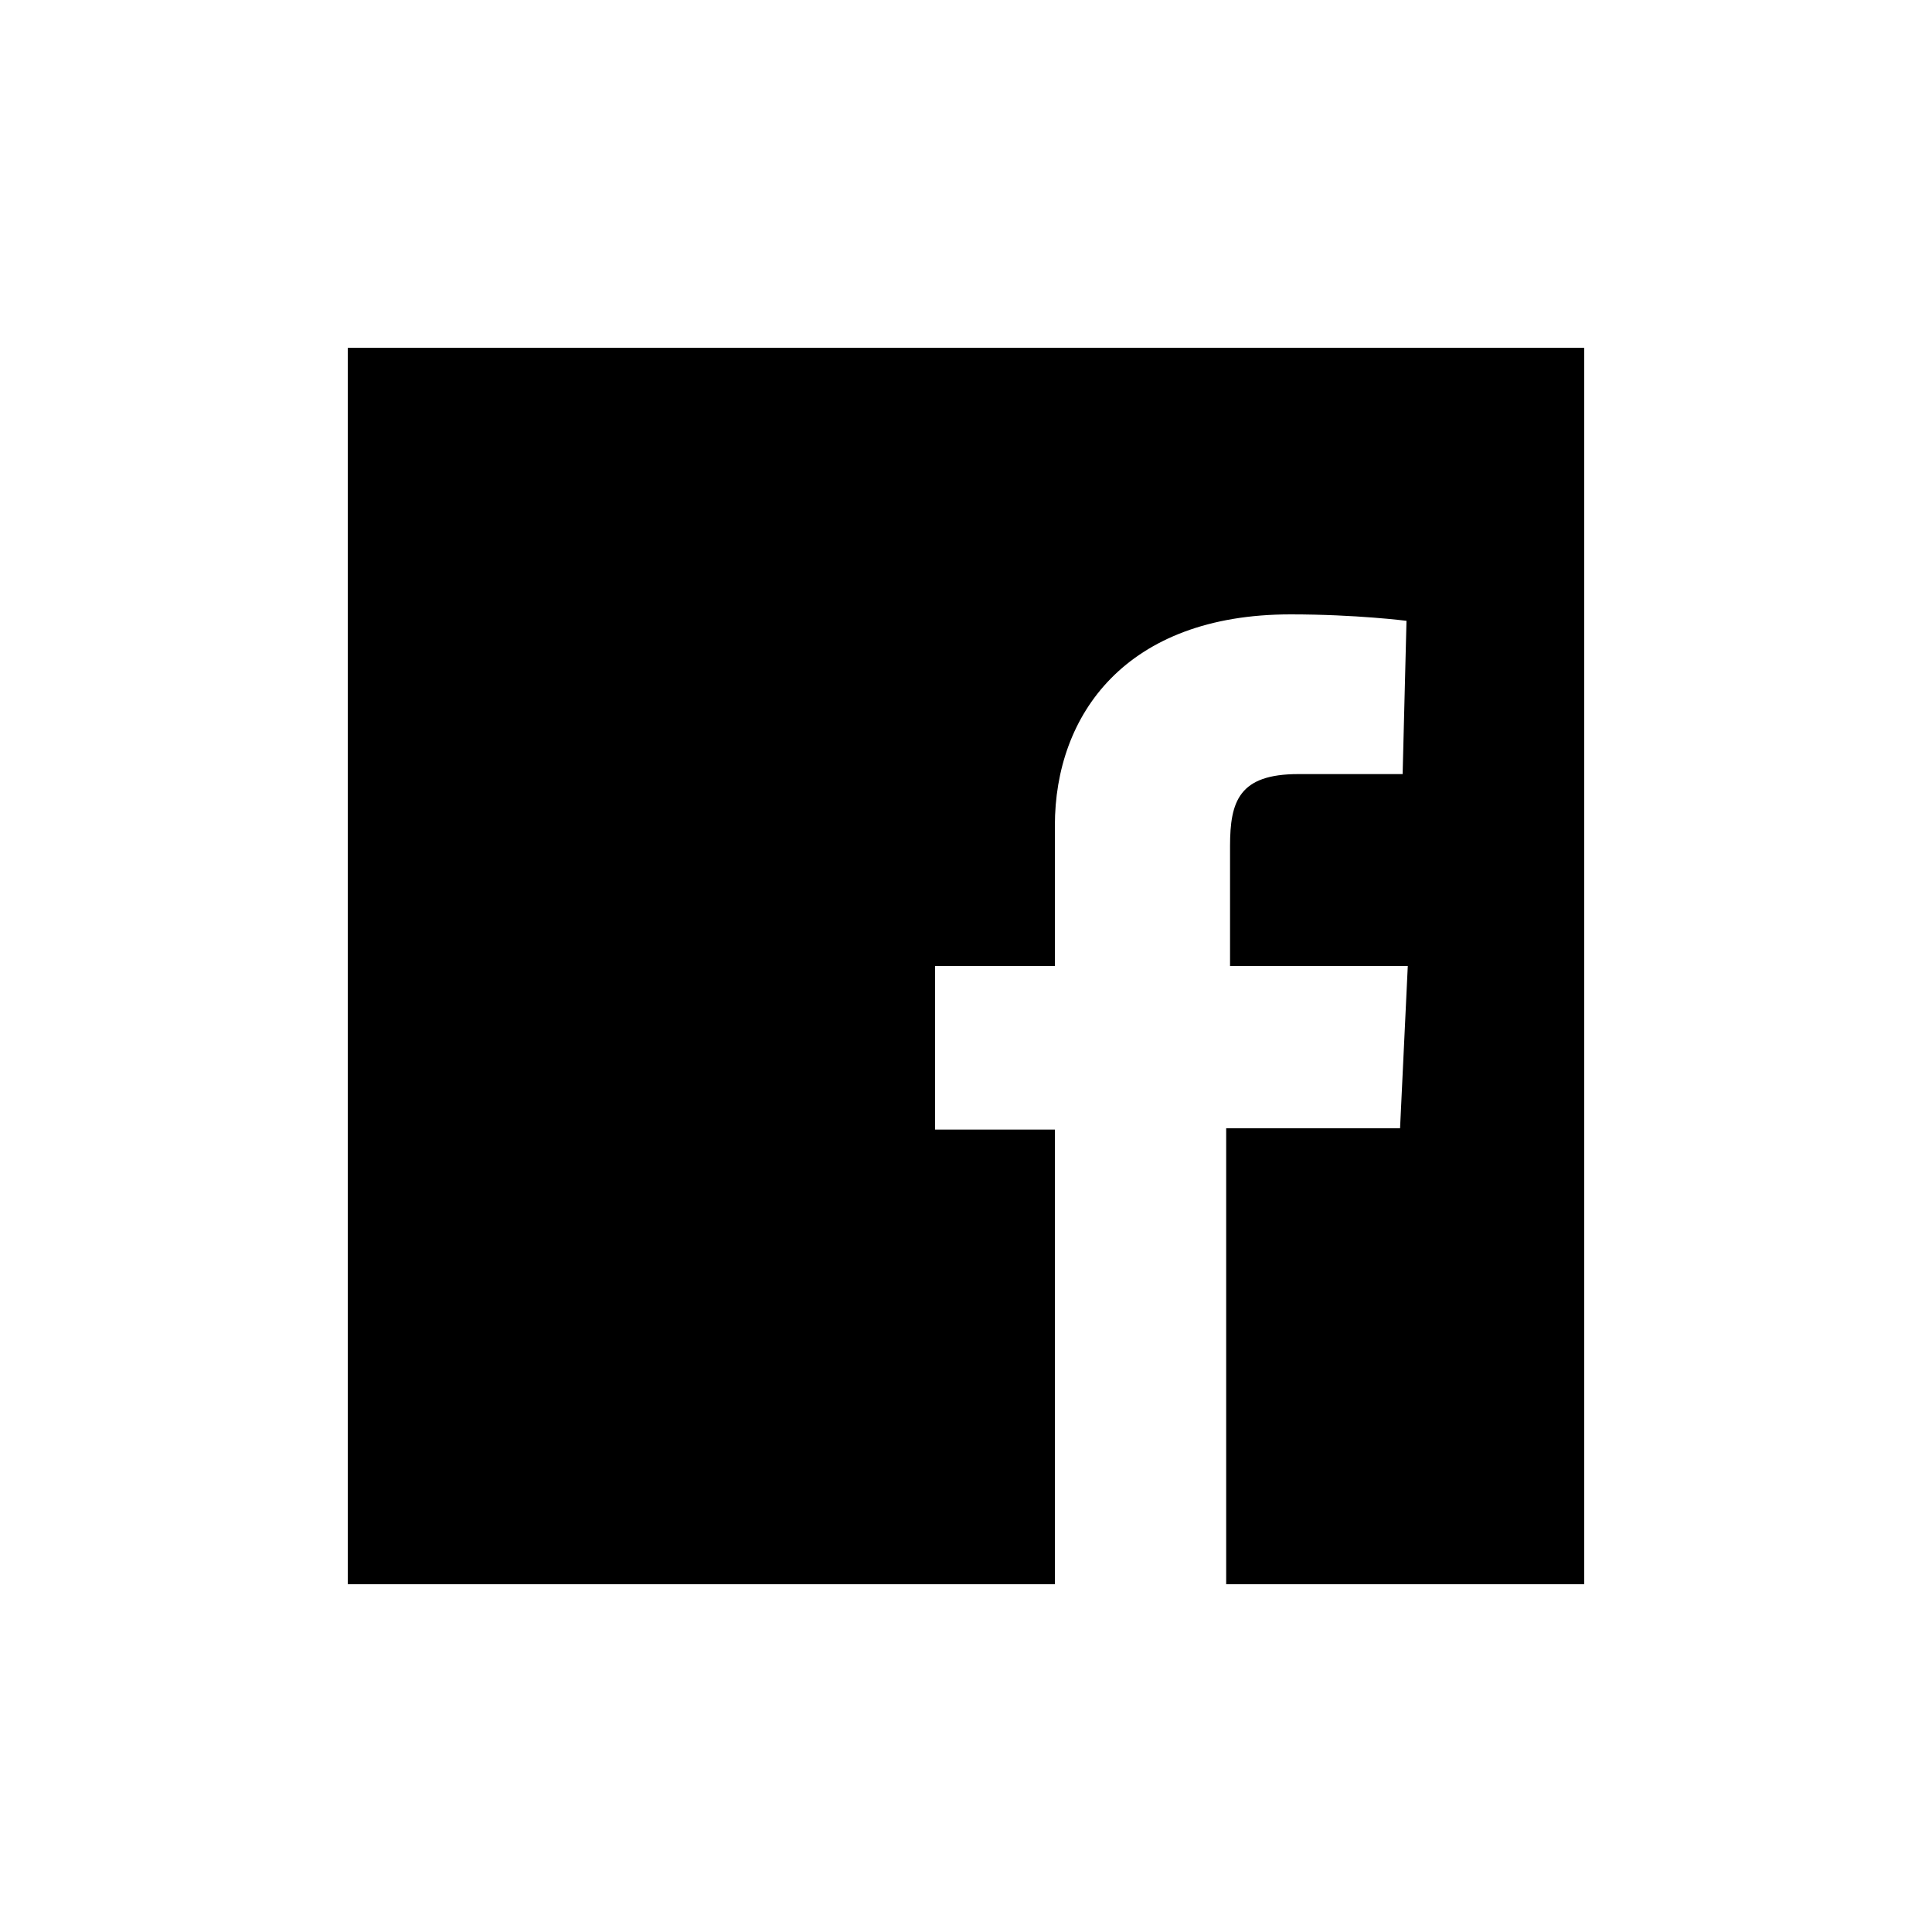
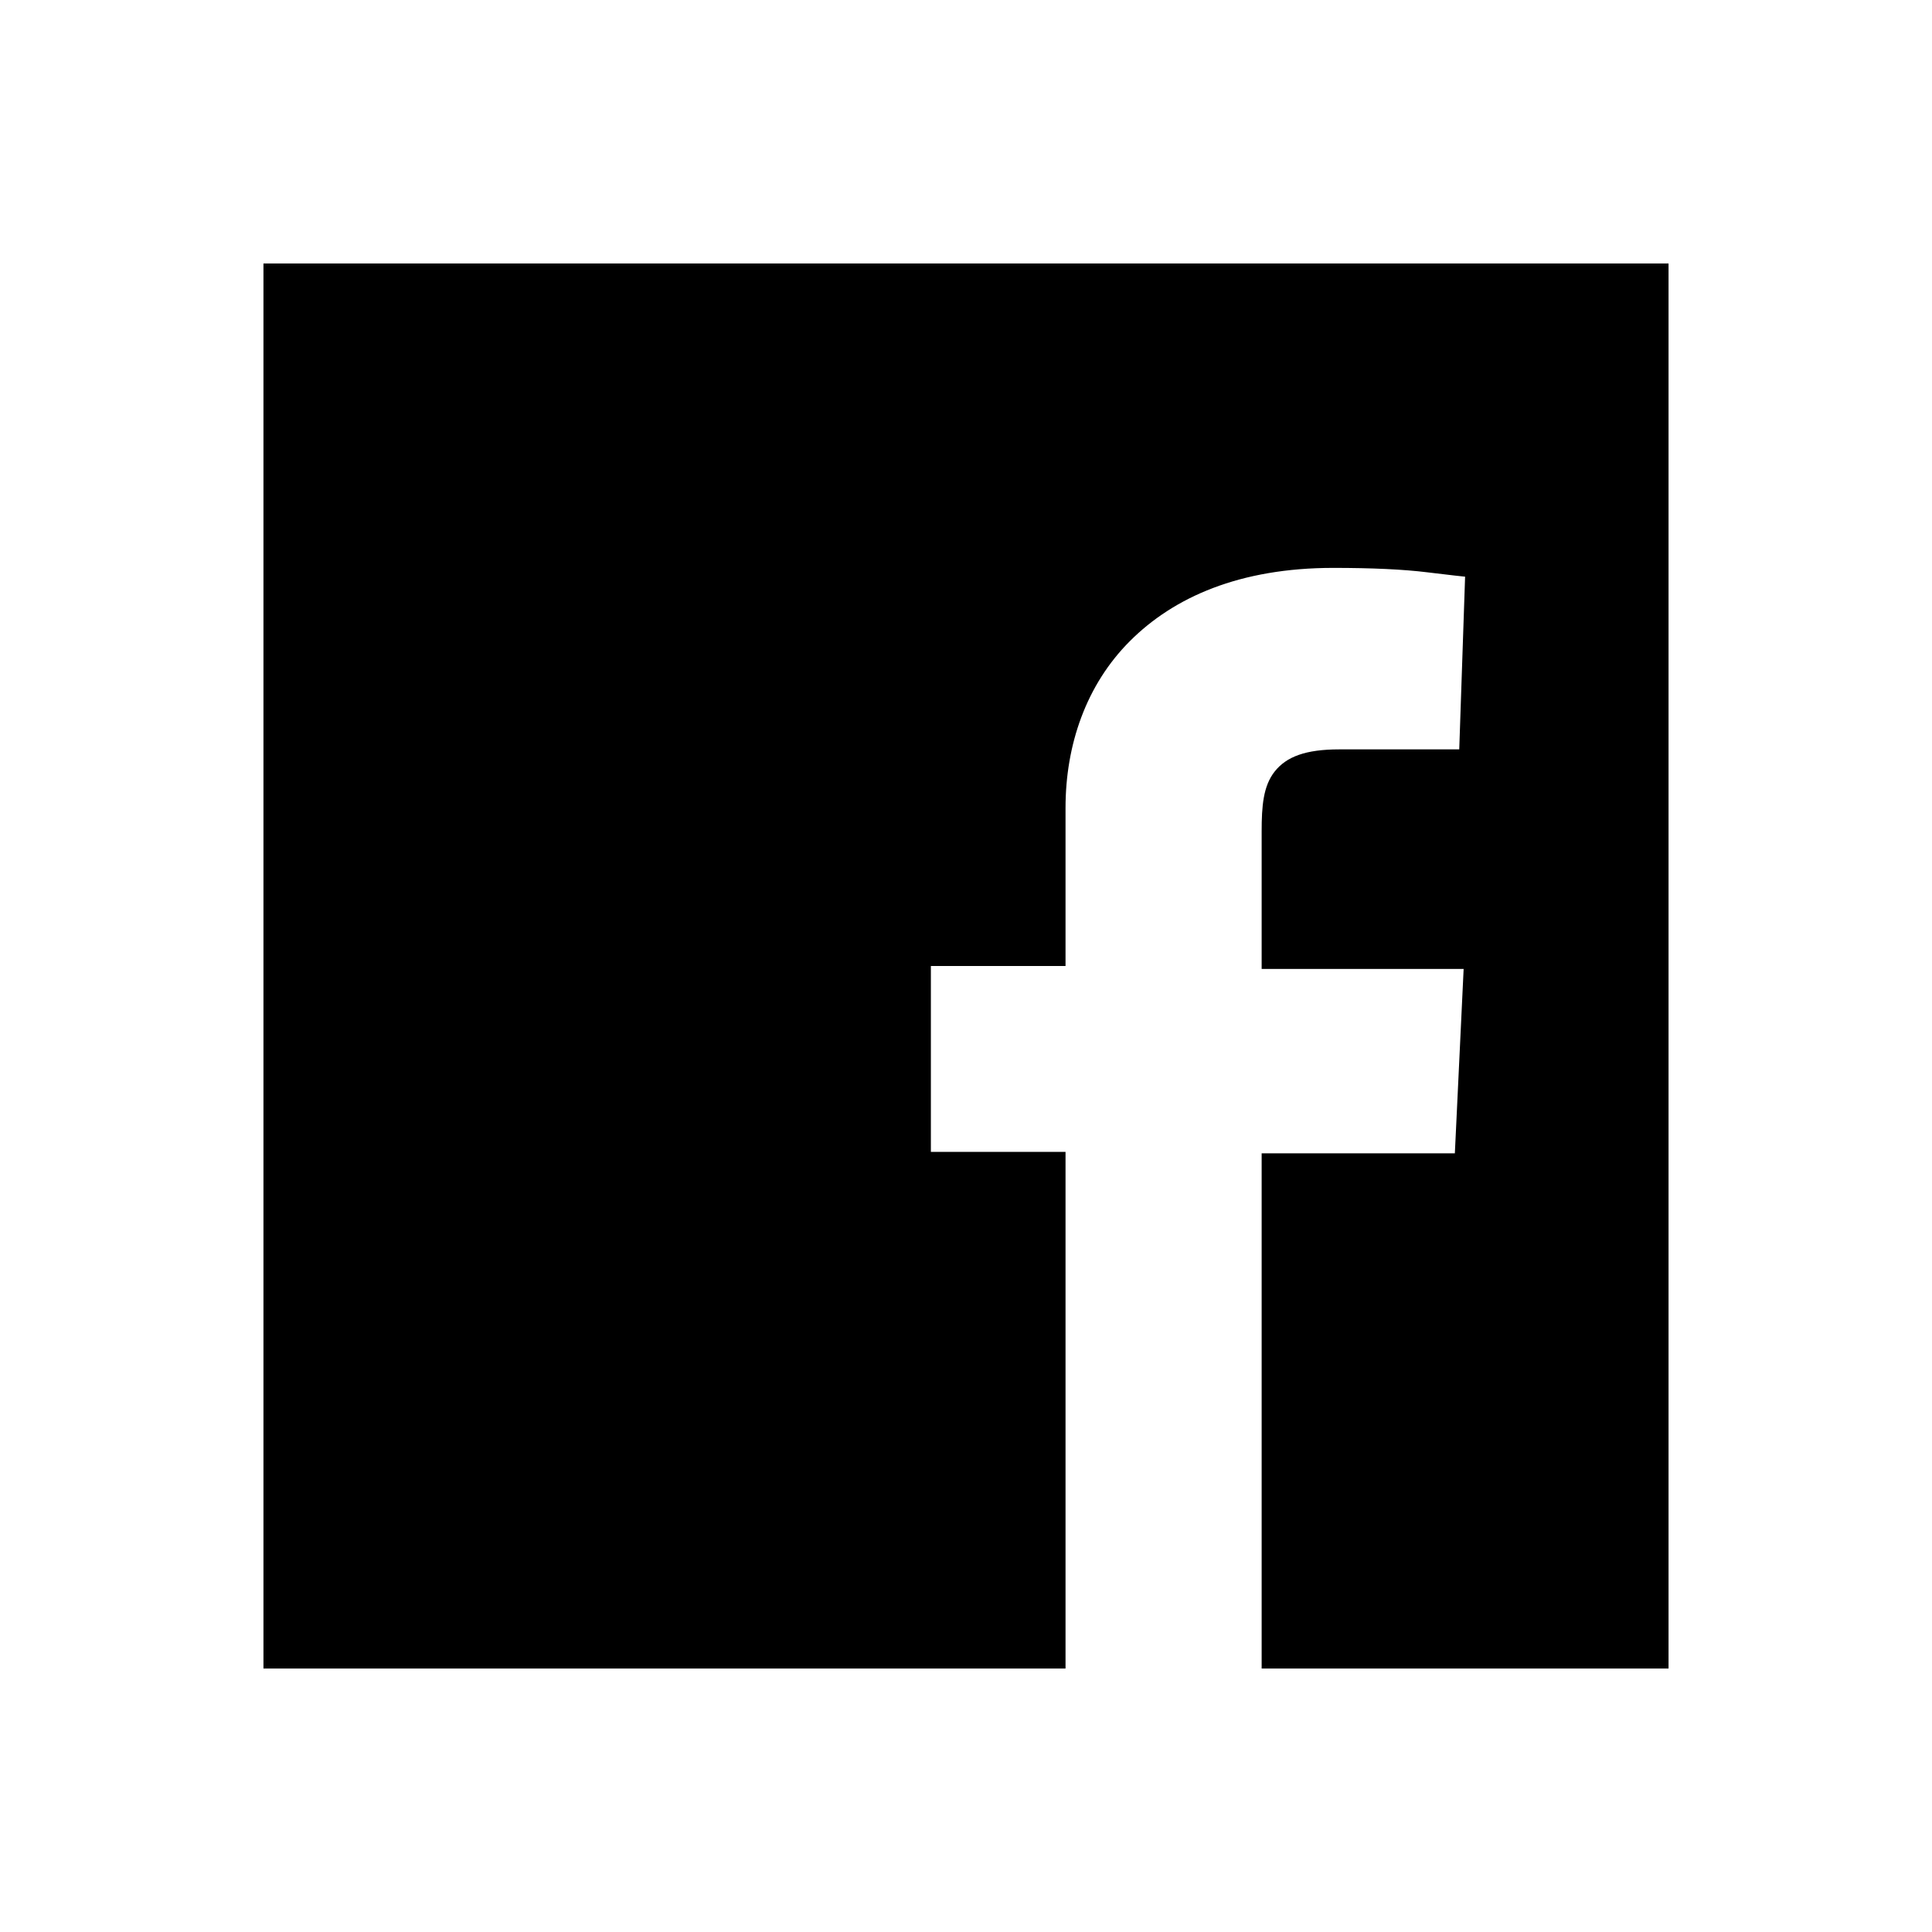
- <svg xmlns="http://www.w3.org/2000/svg" version="1.1" x="0px" y="0px" width="150px" height="150px" viewBox="0 0 150 150" enable-background="new 0 0 150 150" xml:space="preserve">
-   <g id="Grid" display="none">
-     <line display="inline" fill="none" stroke="#E7E7E5" stroke-width="0.25" stroke-miterlimit="10" x1="15" y1="75" x2="135" y2="75" />
-     <line display="inline" fill="none" stroke="#E7E7E5" stroke-width="0.25" stroke-miterlimit="10" x1="15" y1="79" x2="135" y2="79" />
-     <line display="inline" fill="none" stroke="#E7E7E5" stroke-width="0.25" stroke-miterlimit="10" x1="15" y1="83" x2="135" y2="83" />
-     <line display="inline" fill="none" stroke="#E7E7E5" stroke-width="0.25" stroke-miterlimit="10" x1="15" y1="87" x2="135" y2="87" />
-     <line display="inline" fill="none" stroke="#E7E7E5" stroke-width="0.25" stroke-miterlimit="10" x1="15" y1="91" x2="135" y2="91" />
-     <line display="inline" fill="none" stroke="#E7E7E5" stroke-width="0.25" stroke-miterlimit="10" x1="15" y1="95" x2="135" y2="95" />
-     <line display="inline" fill="none" stroke="#E7E7E5" stroke-width="0.25" stroke-miterlimit="10" x1="15" y1="99" x2="135" y2="99" />
-     <line display="inline" fill="none" stroke="#E7E7E5" stroke-width="0.25" stroke-miterlimit="10" x1="15" y1="103" x2="135" y2="103" />
-     <line display="inline" fill="none" stroke="#E7E7E5" stroke-width="0.25" stroke-miterlimit="10" x1="15" y1="107" x2="135" y2="107" />
-     <line display="inline" fill="none" stroke="#E7E7E5" stroke-width="0.25" stroke-miterlimit="10" x1="15" y1="111" x2="135" y2="111" />
-     <line display="inline" fill="none" stroke="#E7E7E5" stroke-width="0.25" stroke-miterlimit="10" x1="15" y1="115" x2="135" y2="115" />
-     <line display="inline" fill="none" stroke="#E7E7E5" stroke-width="0.25" stroke-miterlimit="10" x1="15" y1="119" x2="135" y2="119" />
-     <line display="inline" fill="none" stroke="#E7E7E5" stroke-width="0.25" stroke-miterlimit="10" x1="15" y1="123" x2="135" y2="123" />
-     <line display="inline" fill="none" stroke="#E7E7E5" stroke-width="0.25" stroke-miterlimit="10" x1="15" y1="127" x2="135" y2="127" />
-     <line display="inline" fill="none" stroke="#E7E7E5" stroke-width="0.25" stroke-miterlimit="10" x1="15" y1="131" x2="135" y2="131" />
-     <line display="inline" fill="none" stroke="#E7E7E5" stroke-width="0.25" stroke-miterlimit="10" x1="15" y1="135" x2="135" y2="135" />
-     <line display="inline" fill="none" stroke="#E7E7E5" stroke-width="0.25" stroke-miterlimit="10" x1="15" y1="71" x2="135" y2="71" />
-     <line display="inline" fill="none" stroke="#E7E7E5" stroke-width="0.25" stroke-miterlimit="10" x1="15" y1="67" x2="135" y2="67" />
-     <line display="inline" fill="none" stroke="#E7E7E5" stroke-width="0.25" stroke-miterlimit="10" x1="15" y1="63" x2="135" y2="63" />
-     <line display="inline" fill="none" stroke="#E7E7E5" stroke-width="0.25" stroke-miterlimit="10" x1="15" y1="59" x2="135" y2="59" />
-     <line display="inline" fill="none" stroke="#E7E7E5" stroke-width="0.25" stroke-miterlimit="10" x1="15" y1="55" x2="135" y2="55" />
-     <line display="inline" fill="none" stroke="#E7E7E5" stroke-width="0.25" stroke-miterlimit="10" x1="15" y1="51" x2="135" y2="51" />
-     <line display="inline" fill="none" stroke="#E7E7E5" stroke-width="0.25" stroke-miterlimit="10" x1="15" y1="47" x2="135" y2="47" />
-     <line display="inline" fill="none" stroke="#E7E7E5" stroke-width="0.25" stroke-miterlimit="10" x1="15" y1="43" x2="135" y2="43" />
-     <line display="inline" fill="none" stroke="#E7E7E5" stroke-width="0.25" stroke-miterlimit="10" x1="15" y1="39" x2="135" y2="39" />
-     <line display="inline" fill="none" stroke="#E7E7E5" stroke-width="0.25" stroke-miterlimit="10" x1="15" y1="35" x2="135" y2="35" />
-     <line display="inline" fill="none" stroke="#E7E7E5" stroke-width="0.25" stroke-miterlimit="10" x1="15" y1="31" x2="135" y2="31" />
-     <line display="inline" fill="none" stroke="#E7E7E5" stroke-width="0.25" stroke-miterlimit="10" x1="15" y1="27" x2="135" y2="27" />
-     <line display="inline" fill="none" stroke="#E7E7E5" stroke-width="0.25" stroke-miterlimit="10" x1="15" y1="23" x2="135" y2="23" />
-     <line display="inline" fill="none" stroke="#E7E7E5" stroke-width="0.25" stroke-miterlimit="10" x1="15" y1="19" x2="135" y2="19" />
-     <line display="inline" fill="none" stroke="#E7E7E5" stroke-width="0.25" stroke-miterlimit="10" x1="15" y1="15" x2="135" y2="15" />
-     <line display="inline" fill="none" stroke="#E7E7E5" stroke-width="0.25" stroke-miterlimit="10" x1="75" y1="135" x2="75" y2="15" />
-     <line display="inline" fill="none" stroke="#E7E7E5" stroke-width="0.25" stroke-miterlimit="10" x1="71" y1="135" x2="71" y2="15" />
-     <line display="inline" fill="none" stroke="#E7E7E5" stroke-width="0.25" stroke-miterlimit="10" x1="67" y1="135" x2="67" y2="15" />
-     <line display="inline" fill="none" stroke="#E7E7E5" stroke-width="0.25" stroke-miterlimit="10" x1="63" y1="135" x2="63" y2="15" />
-     <line display="inline" fill="none" stroke="#E7E7E5" stroke-width="0.25" stroke-miterlimit="10" x1="59" y1="135" x2="59" y2="15" />
-     <line display="inline" fill="none" stroke="#E7E7E5" stroke-width="0.25" stroke-miterlimit="10" x1="55" y1="135" x2="55" y2="15" />
-     <line display="inline" fill="none" stroke="#E7E7E5" stroke-width="0.25" stroke-miterlimit="10" x1="51" y1="135" x2="51" y2="15" />
-     <line display="inline" fill="none" stroke="#E7E7E5" stroke-width="0.25" stroke-miterlimit="10" x1="47" y1="135" x2="47" y2="15" />
-     <line display="inline" fill="none" stroke="#E7E7E5" stroke-width="0.25" stroke-miterlimit="10" x1="43" y1="135" x2="43" y2="15" />
-     <line display="inline" fill="none" stroke="#E7E7E5" stroke-width="0.25" stroke-miterlimit="10" x1="39" y1="135" x2="39" y2="15" />
-     <line display="inline" fill="none" stroke="#E7E7E5" stroke-width="0.25" stroke-miterlimit="10" x1="35" y1="135" x2="35" y2="15" />
-     <line display="inline" fill="none" stroke="#E7E7E5" stroke-width="0.25" stroke-miterlimit="10" x1="31" y1="135" x2="31" y2="15" />
-     <line display="inline" fill="none" stroke="#E7E7E5" stroke-width="0.25" stroke-miterlimit="10" x1="27" y1="135" x2="27" y2="15" />
-     <line display="inline" fill="none" stroke="#E7E7E5" stroke-width="0.25" stroke-miterlimit="10" x1="23" y1="135" x2="23" y2="15" />
-     <line display="inline" fill="none" stroke="#E7E7E5" stroke-width="0.25" stroke-miterlimit="10" x1="19" y1="135" x2="19" y2="15" />
-     <line display="inline" fill="none" stroke="#E7E7E5" stroke-width="0.25" stroke-miterlimit="10" x1="15" y1="135" x2="15" y2="15" />
-     <line display="inline" fill="none" stroke="#E7E7E5" stroke-width="0.25" stroke-miterlimit="10" x1="79" y1="135" x2="79" y2="15" />
-     <line display="inline" fill="none" stroke="#E7E7E5" stroke-width="0.25" stroke-miterlimit="10" x1="83" y1="135" x2="83" y2="15" />
-     <line display="inline" fill="none" stroke="#E7E7E5" stroke-width="0.25" stroke-miterlimit="10" x1="87" y1="135" x2="87" y2="15" />
-     <line display="inline" fill="none" stroke="#E7E7E5" stroke-width="0.25" stroke-miterlimit="10" x1="91" y1="135" x2="91" y2="15" />
-     <line display="inline" fill="none" stroke="#E7E7E5" stroke-width="0.25" stroke-miterlimit="10" x1="95" y1="135" x2="95" y2="15" />
-     <line display="inline" fill="none" stroke="#E7E7E5" stroke-width="0.25" stroke-miterlimit="10" x1="99" y1="135" x2="99" y2="15" />
-     <line display="inline" fill="none" stroke="#E7E7E5" stroke-width="0.25" stroke-miterlimit="10" x1="103" y1="135" x2="103" y2="15" />
-     <line display="inline" fill="none" stroke="#E7E7E5" stroke-width="0.25" stroke-miterlimit="10" x1="107" y1="39" x2="107" y2="15" />
-     <line display="inline" fill="none" stroke="#E7E7E5" stroke-width="0.25" stroke-miterlimit="10" x1="107" y1="135" x2="107" y2="39" />
-     <line display="inline" fill="none" stroke="#E7E7E5" stroke-width="0.25" stroke-miterlimit="10" x1="111" y1="135" x2="111" y2="15" />
-     <line display="inline" fill="none" stroke="#E7E7E5" stroke-width="0.25" stroke-miterlimit="10" x1="115" y1="135" x2="115" y2="15" />
-     <line display="inline" fill="none" stroke="#E7E7E5" stroke-width="0.25" stroke-miterlimit="10" x1="119" y1="135" x2="119" y2="15" />
-     <line display="inline" fill="none" stroke="#E7E7E5" stroke-width="0.25" stroke-miterlimit="10" x1="123" y1="135" x2="123" y2="15" />
-     <line display="inline" fill="none" stroke="#E7E7E5" stroke-width="0.25" stroke-miterlimit="10" x1="127" y1="135" x2="127" y2="15" />
-     <line display="inline" fill="none" stroke="#E7E7E5" stroke-width="0.25" stroke-miterlimit="10" x1="131" y1="135" x2="131" y2="15" />
-     <line display="inline" fill="none" stroke="#E7E7E5" stroke-width="0.25" stroke-miterlimit="10" x1="135" y1="135" x2="135" y2="15" />
-     <line display="inline" fill="none" stroke="#878A8B" stroke-width="0.25" stroke-miterlimit="10" x1="15" y1="15" x2="135" y2="135" />
-     <line display="inline" fill="none" stroke="#878A8B" stroke-width="0.25" stroke-miterlimit="10" x1="135" y1="15" x2="15" y2="135" />
-     <circle display="inline" fill="none" stroke="#878A8B" stroke-width="0.25" stroke-miterlimit="10" cx="75" cy="75" r="48" />
-     <rect x="15" y="15" display="inline" fill="none" stroke="#878A8B" stroke-width="0.25" stroke-miterlimit="10" width="120" height="120" />
-     <line display="inline" fill="none" stroke="#878A8B" stroke-width="0.25" stroke-miterlimit="10" x1="123" y1="15" x2="123" y2="135" />
-     <line display="inline" fill="none" stroke="#878A8B" stroke-width="0.25" stroke-miterlimit="10" x1="27" y1="135" x2="27" y2="15" />
-     <line display="inline" fill="none" stroke="#878A8B" stroke-width="0.25" stroke-miterlimit="10" x1="135" y1="123" x2="15" y2="123" />
-     <line display="inline" fill="none" stroke="#878A8B" stroke-width="0.25" stroke-miterlimit="10" x1="15" y1="27" x2="135" y2="27" />
-     <line display="inline" fill="none" stroke="#878A8B" stroke-width="0.25" stroke-miterlimit="10" x1="75" y1="135" x2="75" y2="15" />
-     <line display="inline" fill="none" stroke="#878A8B" stroke-width="0.25" stroke-miterlimit="10" x1="15" y1="75" x2="135" y2="75" />
-   </g>
-   <g id="Icons_3_">
-     <g id="Error">
- 	</g>
-     <g id="View">
- 	</g>
-     <g id="Video">
- 	</g>
-     <g id="User_Personal">
- 	</g>
-     <g id="Upload">
- 	</g>
-     <g id="Travel">
- 	</g>
-     <g id="Transfers">
- 	</g>
-     <g id="Tools">
- 	</g>
-     <g id="Clock">
- 	</g>
-     <g id="Fast_Track">
- 	</g>
-     <g id="Camera">
- 	</g>
-     <g id="Tablet">
- 	</g>
-     <g id="Switch">
- 	</g>
-     <g id="Survey">
- 	</g>
-     <g id="Minimize">
- 	</g>
-     <g id="Stock_Up">
- 	</g>
-     <g id="Stock_Down">
- 	</g>
-     <g id="Sound">
- 	</g>
-     <g id="Shopping_Cart">
- 	</g>
-     <g id="Share">
- 	</g>
-     <g id="Settings">
- 	</g>
-     <g id="Secure_Key_Passcode">
- 	</g>
-     <g id="Search">
- 	</g>
-     <g id="Script">
- 	</g>
-     <g id="Staff_Channels">
-       <g id="Signature">
- 		</g>
-       <g id="Shortcuts">
- 		</g>
-       <g id="Microphone">
- 		</g>
-       <g id="Dial">
- 		</g>
-     </g>
-     <g id="Social_Icons">
-       <g id="Youtube">
- 		</g>
-       <g id="Youtube_Solid">
- 		</g>
-       <g id="Weibo">
- 		</g>
-       <g id="Weibo_Solid">
- 		</g>
-       <g id="Vimeo">
- 		</g>
-       <g id="Vimeo_Solid">
- 		</g>
-       <g id="Twitter">
- 		</g>
-       <g id="Twitter_Solid">
- 		</g>
-       <g id="LinkedIn">
- 		</g>
-       <g id="LinkedIn_Solid">
- 		</g>
-       <g id="GooglePlus">
- 		</g>
-       <g id="GooglePlus_Solid">
- 		</g>
-       <g id="Facebook">
- 		</g>
-       <g id="Facebook_Solid">
- 		</g>
-     </g>
-     <path d="M27,27v96h54.9V87.7h-9.3V75h9.3c0,0,0-5.2,0-10.9c0-8.6,5.5-16.4,18.3-16.4c5.1,0,9,0.5,9,0.5l-0.3,11.9c0,0-3.9,0-8.1,0   c-4.6,0-5.3,2.1-5.3,5.6c0,0.4,0,0.6,0,0.6c0,0.9,0,3.3,0,8.7h13.8l-0.6,12.6H95.2V123H123V27H27z" />
+ <svg xmlns="http://www.w3.org/2000/svg" version="1.1" id="icon" x="0px" y="0px" width="132px" height="132px" viewBox="0 0 132 132" enable-background="new 0 0 132 132" xml:space="preserve">
+   <g>
+     <path d="M18,18v48v48h27.4h27.4V96.4V78.7h-4.6h-4.6v-6.4V66h4.6h4.6c0,0,0-1.3,0-3.3c0-2,0-4.7,0-7.5c0-4.3,1.4-8.4,4.4-11.4   s7.5-5,13.9-5c2.6,0,4.8,0.1,6.4,0.3s2.6,0.3,2.6,0.3l-0.2,5.9l-0.2,5.9c0,0-1,0-2.5,0s-3.5,0-5.7,0c-2.3,0-3.6,0.5-4.4,1.5   c-0.8,1-0.9,2.4-0.9,4.1c0,0.2,0,0.4,0,0.5s0,0.2,0,0.2c0,0.5,0,1.3,0,2.7s0,3.3,0,6h6.9h6.9l-0.3,6.3l-0.3,6.3h-6.6h-6.6v17.6V114   h13.9H114V66V18H66H18z" />
  </g>
</svg>
